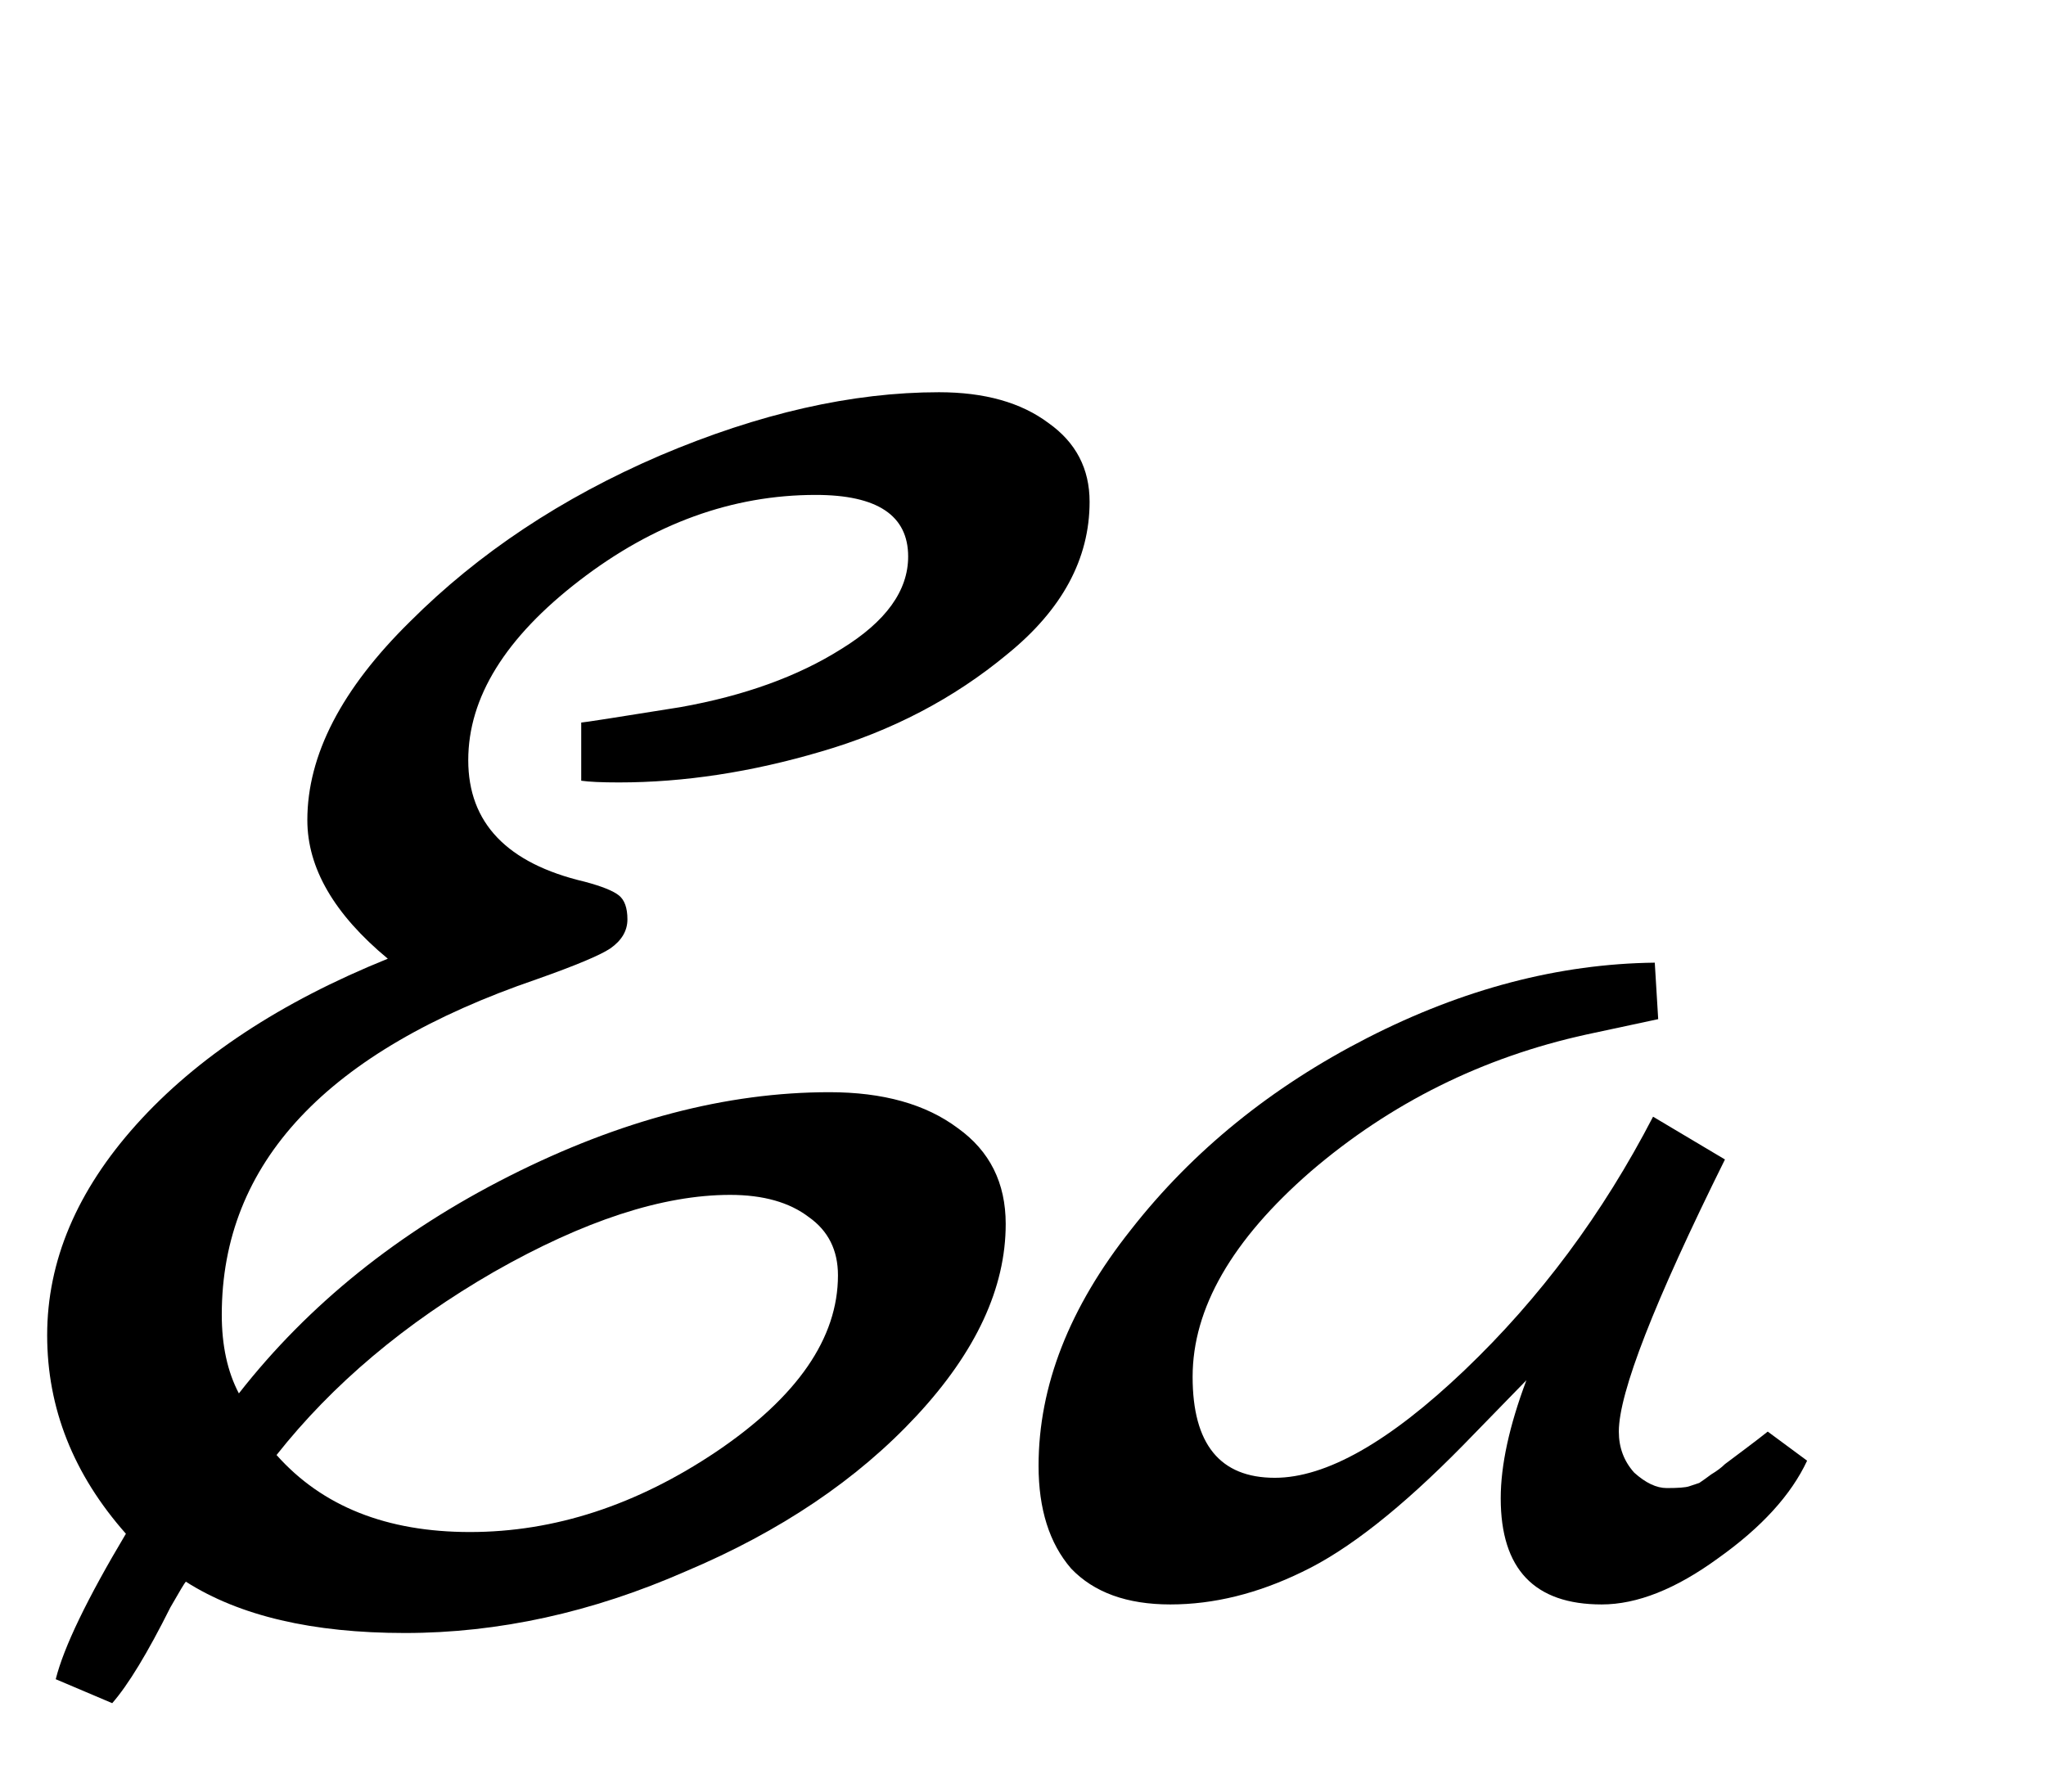
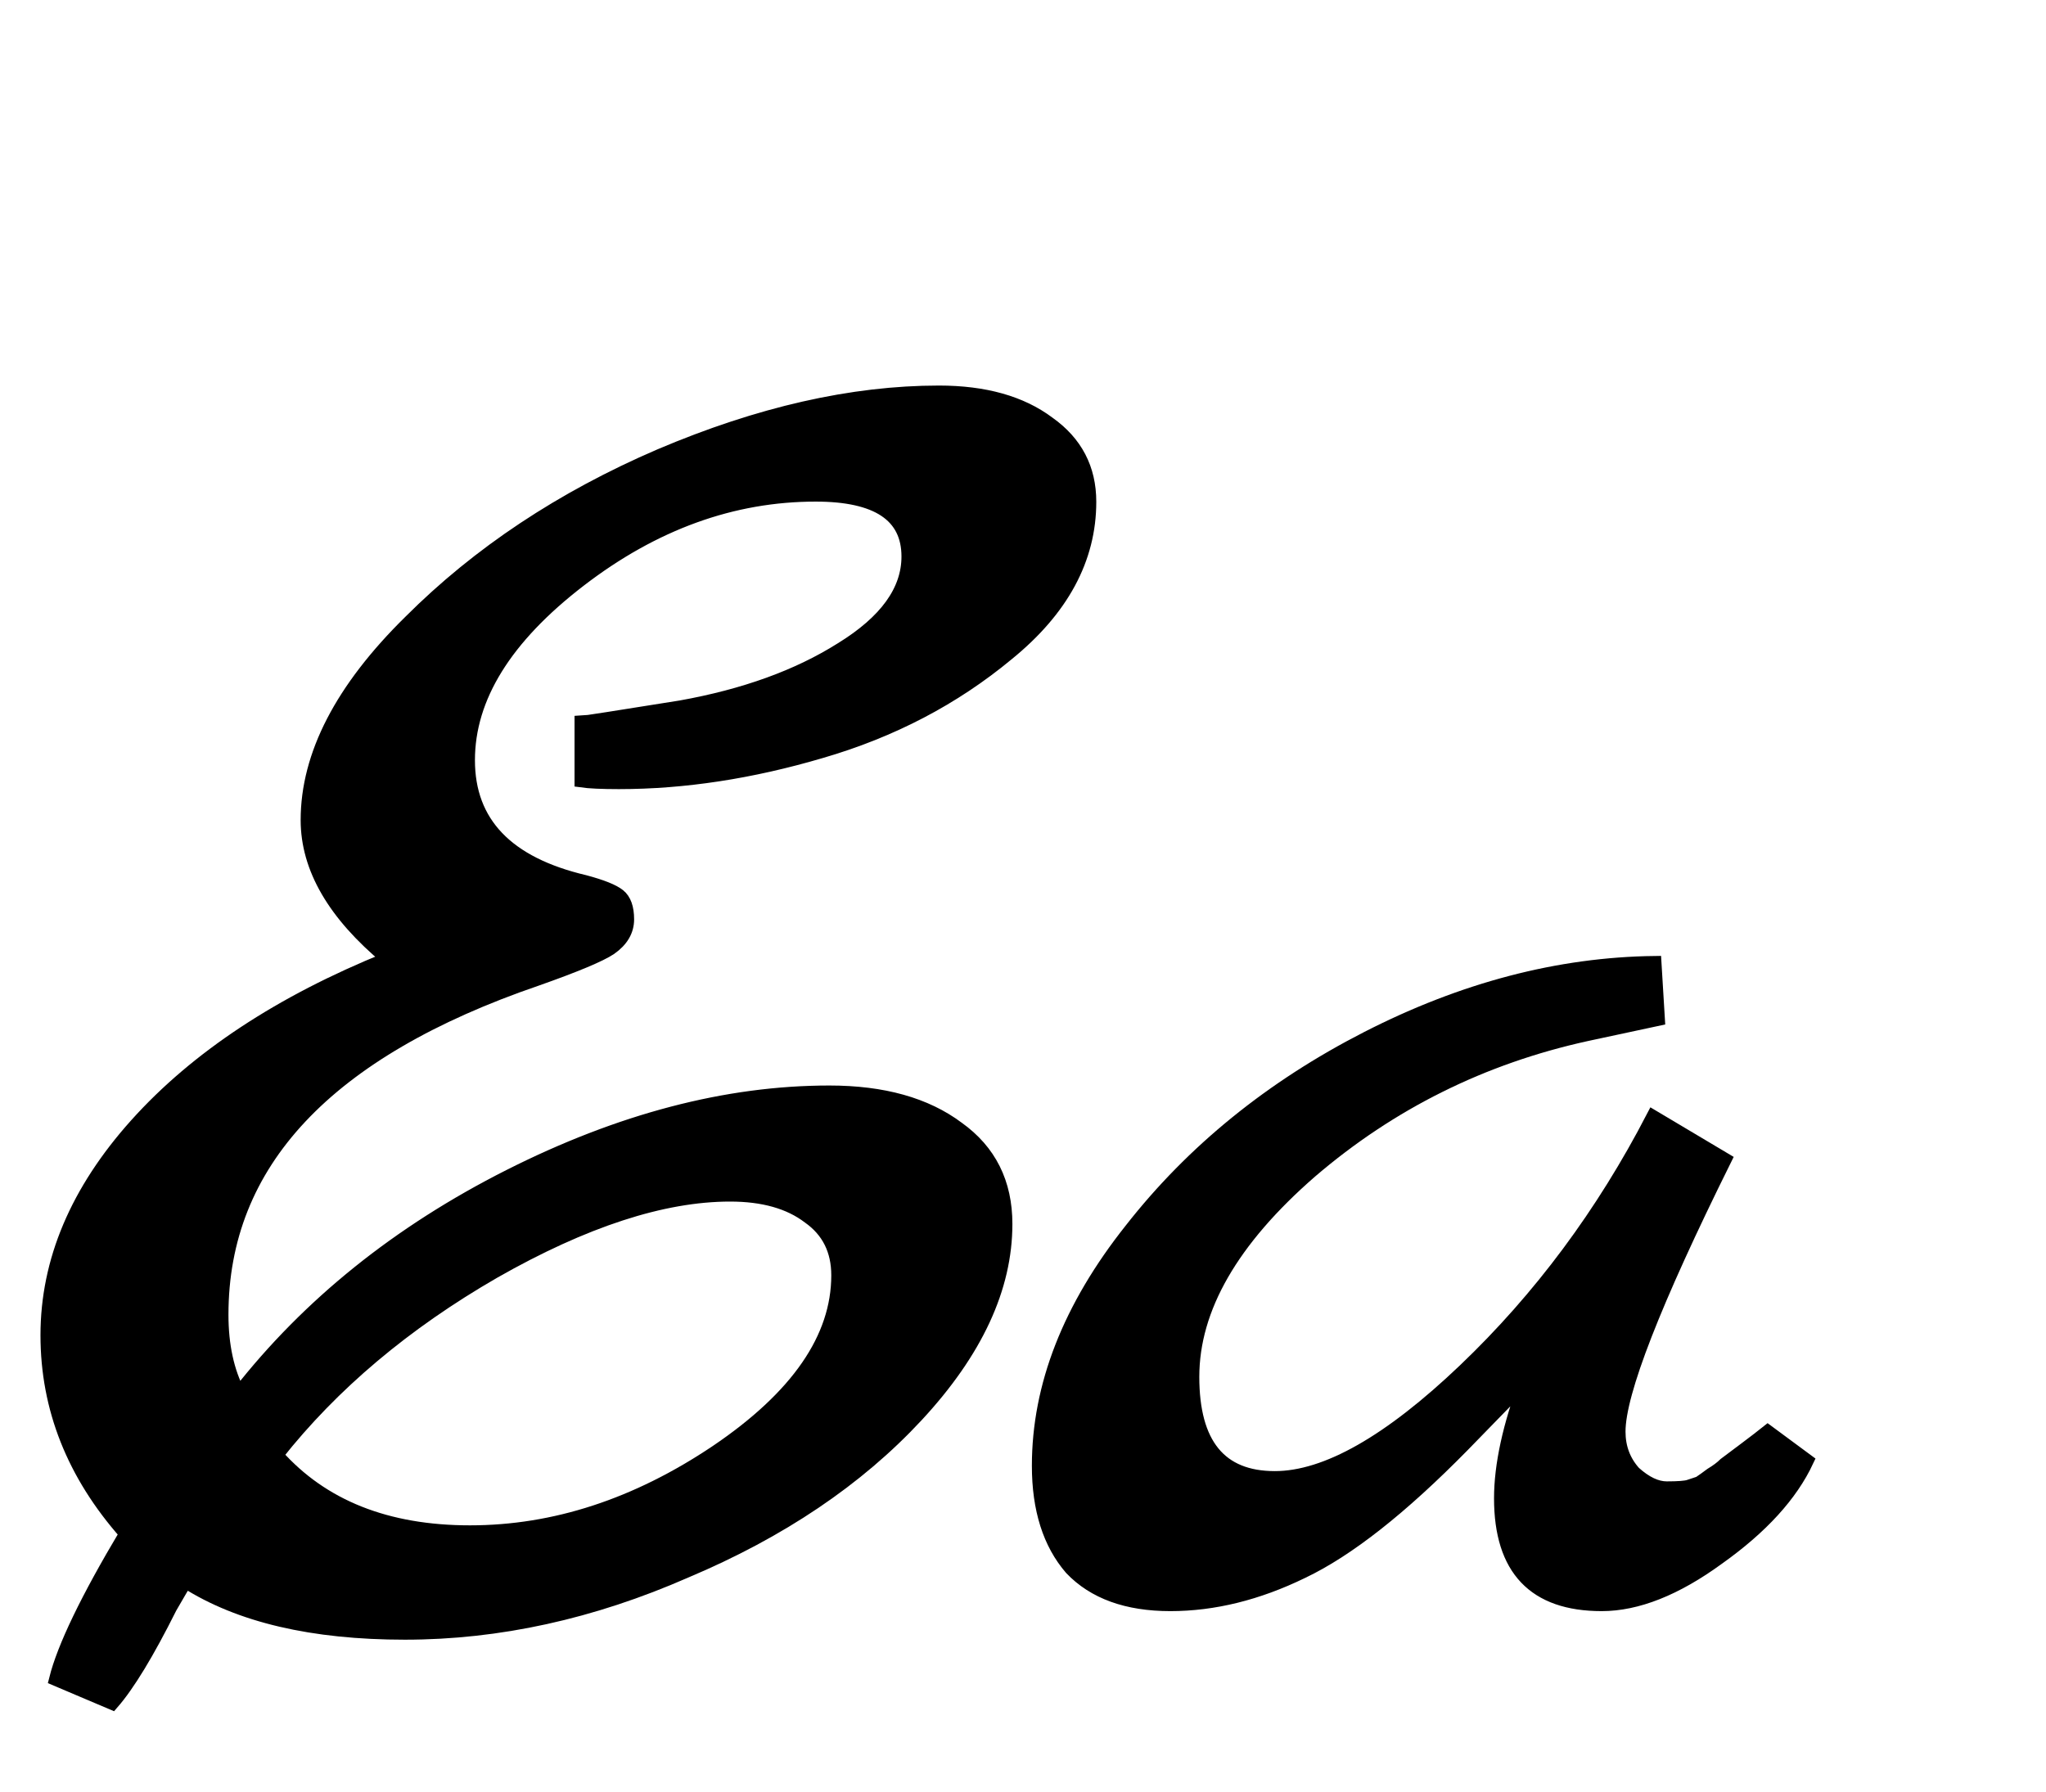
<svg xmlns="http://www.w3.org/2000/svg" width="153" height="134" viewBox="0 0 153 134" fill="none">
+   <style> path { stroke: #000; } @media (prefers-color-scheme: dark) {     path { stroke: #ffff; } }</style>
  <path d="M81.48 37.528C81.48 41.795 79.431 45.592 75.335 48.92C71.325 52.248 66.674 54.68 61.383 56.216C56.178 57.752 51.144 58.52 46.279 58.52C44.999 58.52 44.061 58.477 43.464 58.392V54.04C43.634 54.04 46.109 53.656 50.888 52.888C55.666 52.035 59.677 50.584 62.919 48.536C66.248 46.488 67.912 44.184 67.912 41.624C67.912 38.552 65.608 37.016 60.999 37.016C54.77 37.016 48.882 39.149 43.336 43.416C37.789 47.683 35.016 52.163 35.016 56.856C35.016 61.549 37.917 64.579 43.719 65.944C44.999 66.285 45.853 66.627 46.279 66.968C46.706 67.309 46.919 67.907 46.919 68.76C46.919 69.613 46.493 70.339 45.639 70.936C44.871 71.448 43.037 72.216 40.136 73.24C24.434 78.616 16.584 86.979 16.584 98.328C16.584 100.632 17.01 102.595 17.863 104.216C23.069 97.56 29.81 92.141 38.087 87.96C46.365 83.779 54.343 81.688 62.023 81.688C66.034 81.688 69.234 82.584 71.624 84.376C74.013 86.083 75.207 88.472 75.207 91.544C75.207 96.323 72.989 101.101 68.552 105.88C64.114 110.659 58.354 114.541 51.272 117.528C44.274 120.6 37.277 122.136 30.279 122.136C23.367 122.136 17.906 120.856 13.896 118.296C13.81 118.381 13.426 119.021 12.743 120.216C11.037 123.629 9.586 126.019 8.392 127.384L4.168 125.592C4.765 123.203 6.514 119.576 9.415 114.712C5.49 110.275 3.527 105.325 3.527 99.864C3.527 94.317 5.746 89.069 10.184 84.12C14.706 79.085 20.978 74.947 29 71.704C24.989 68.376 22.983 64.92 22.983 61.336C22.983 56.472 25.544 51.523 30.663 46.488C35.783 41.368 42.013 37.229 49.352 34.072C56.776 30.915 63.73 29.336 70.216 29.336C73.629 29.336 76.359 30.104 78.407 31.64C80.456 33.091 81.48 35.053 81.48 37.528ZM54.599 89.368C49.565 89.368 43.677 91.288 36.935 95.128C30.279 98.968 24.861 103.533 20.68 108.824C24.093 112.664 28.914 114.584 35.144 114.584C41.458 114.584 47.602 112.579 53.575 108.568C59.634 104.472 62.663 100.077 62.663 95.384C62.663 93.507 61.938 92.056 60.487 91.032C59.037 89.923 57.074 89.368 54.599 89.368Z" fill="currentColor" />
  <path d="M132.192 107.072L135.136 109.248C133.941 111.808 131.723 114.24 128.48 116.544C125.323 118.848 122.421 120 119.776 120C114.741 120 112.224 117.355 112.224 112.064C112.224 109.589 112.864 106.645 114.144 103.232L109.408 108.096C104.8 112.789 100.789 115.947 97.376 117.568C94.048 119.189 90.763 120 87.52 120C84.277 120 81.803 119.104 80.096 117.312C78.475 115.435 77.664 112.875 77.664 109.632C77.664 103.659 79.968 97.771 84.576 91.968C89.184 86.08 95.072 81.301 102.24 77.632C109.408 73.963 116.576 72.085 123.744 72L124 76.224L118.624 77.376C110.859 79.083 103.989 82.496 98.016 87.616C92.128 92.736 89.184 97.856 89.184 102.976C89.184 108.011 91.232 110.528 95.328 110.528C99.168 110.528 103.904 107.84 109.536 102.464C115.168 97.088 119.861 90.773 123.616 83.52L128.992 86.72C123.701 97.387 121.056 104.171 121.056 107.072C121.056 108.267 121.44 109.291 122.208 110.144C123.061 110.912 123.872 111.296 124.64 111.296C125.493 111.296 126.048 111.253 126.304 111.168C126.56 111.083 126.816 110.997 127.072 110.912C127.328 110.741 127.627 110.528 127.968 110.272C128.395 110.016 128.736 109.76 128.992 109.504C129.333 109.248 129.845 108.864 130.528 108.352C131.211 107.84 131.765 107.413 132.192 107.072Z" fill="currentColor" />
</svg>
